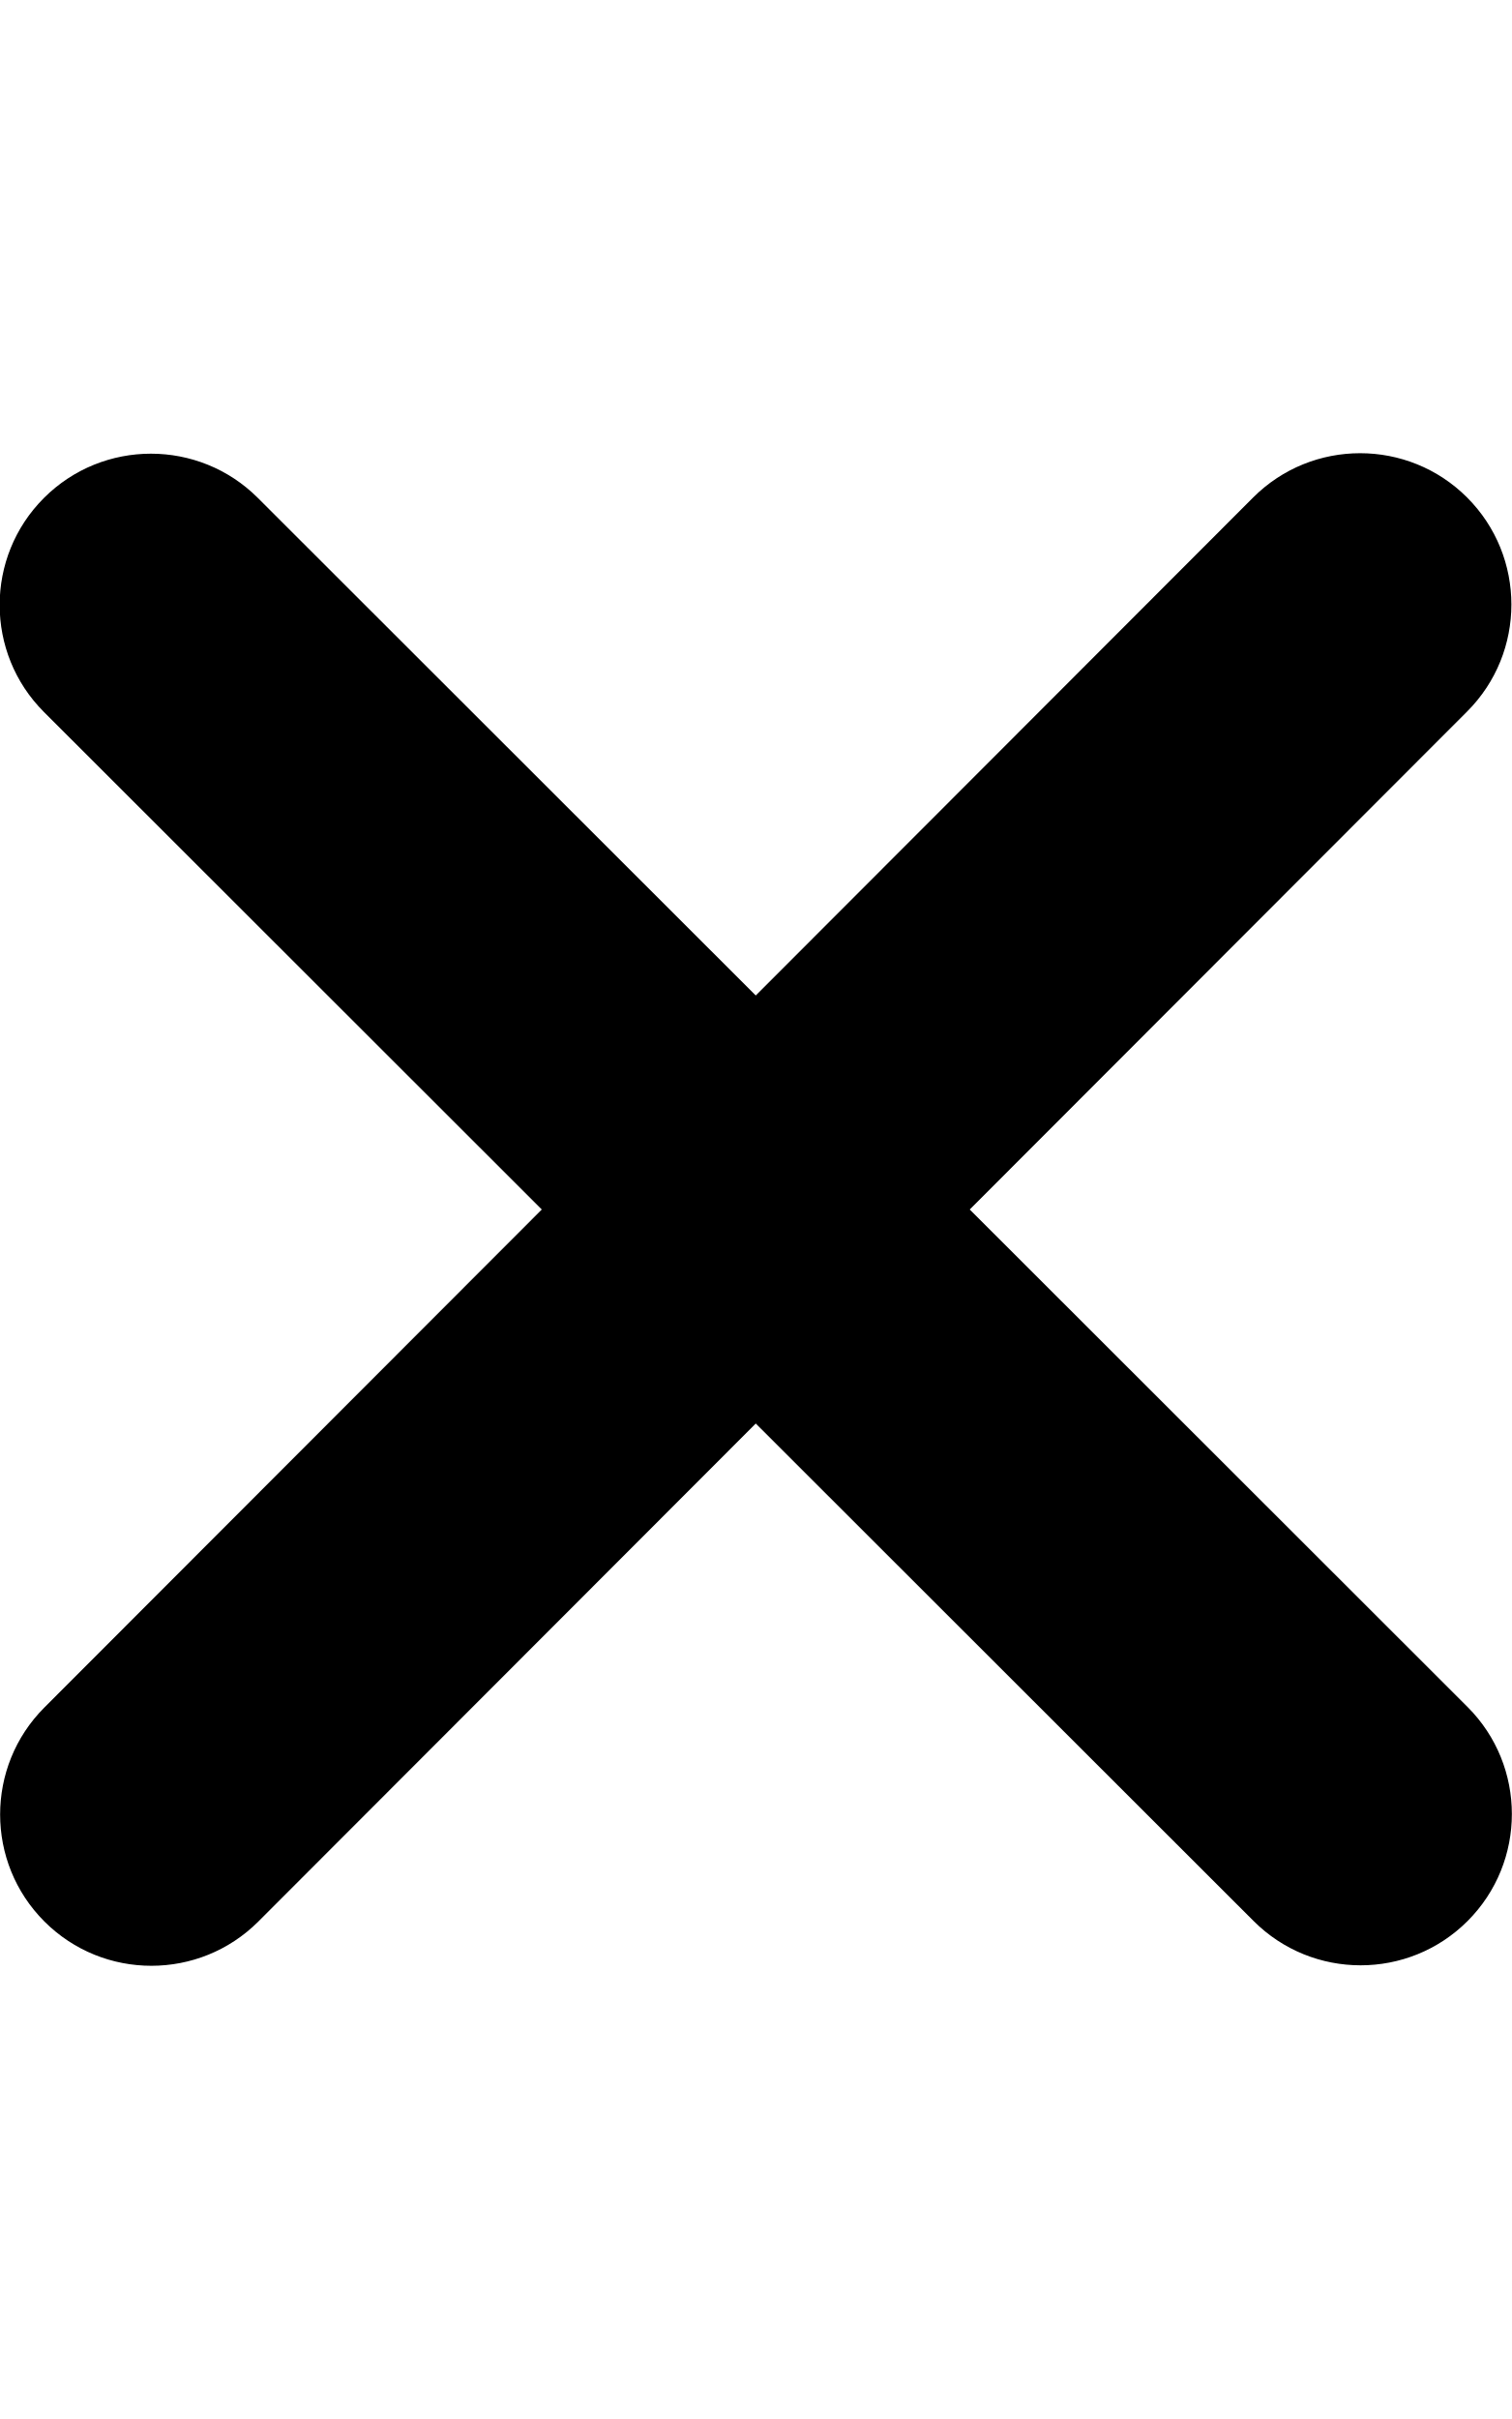
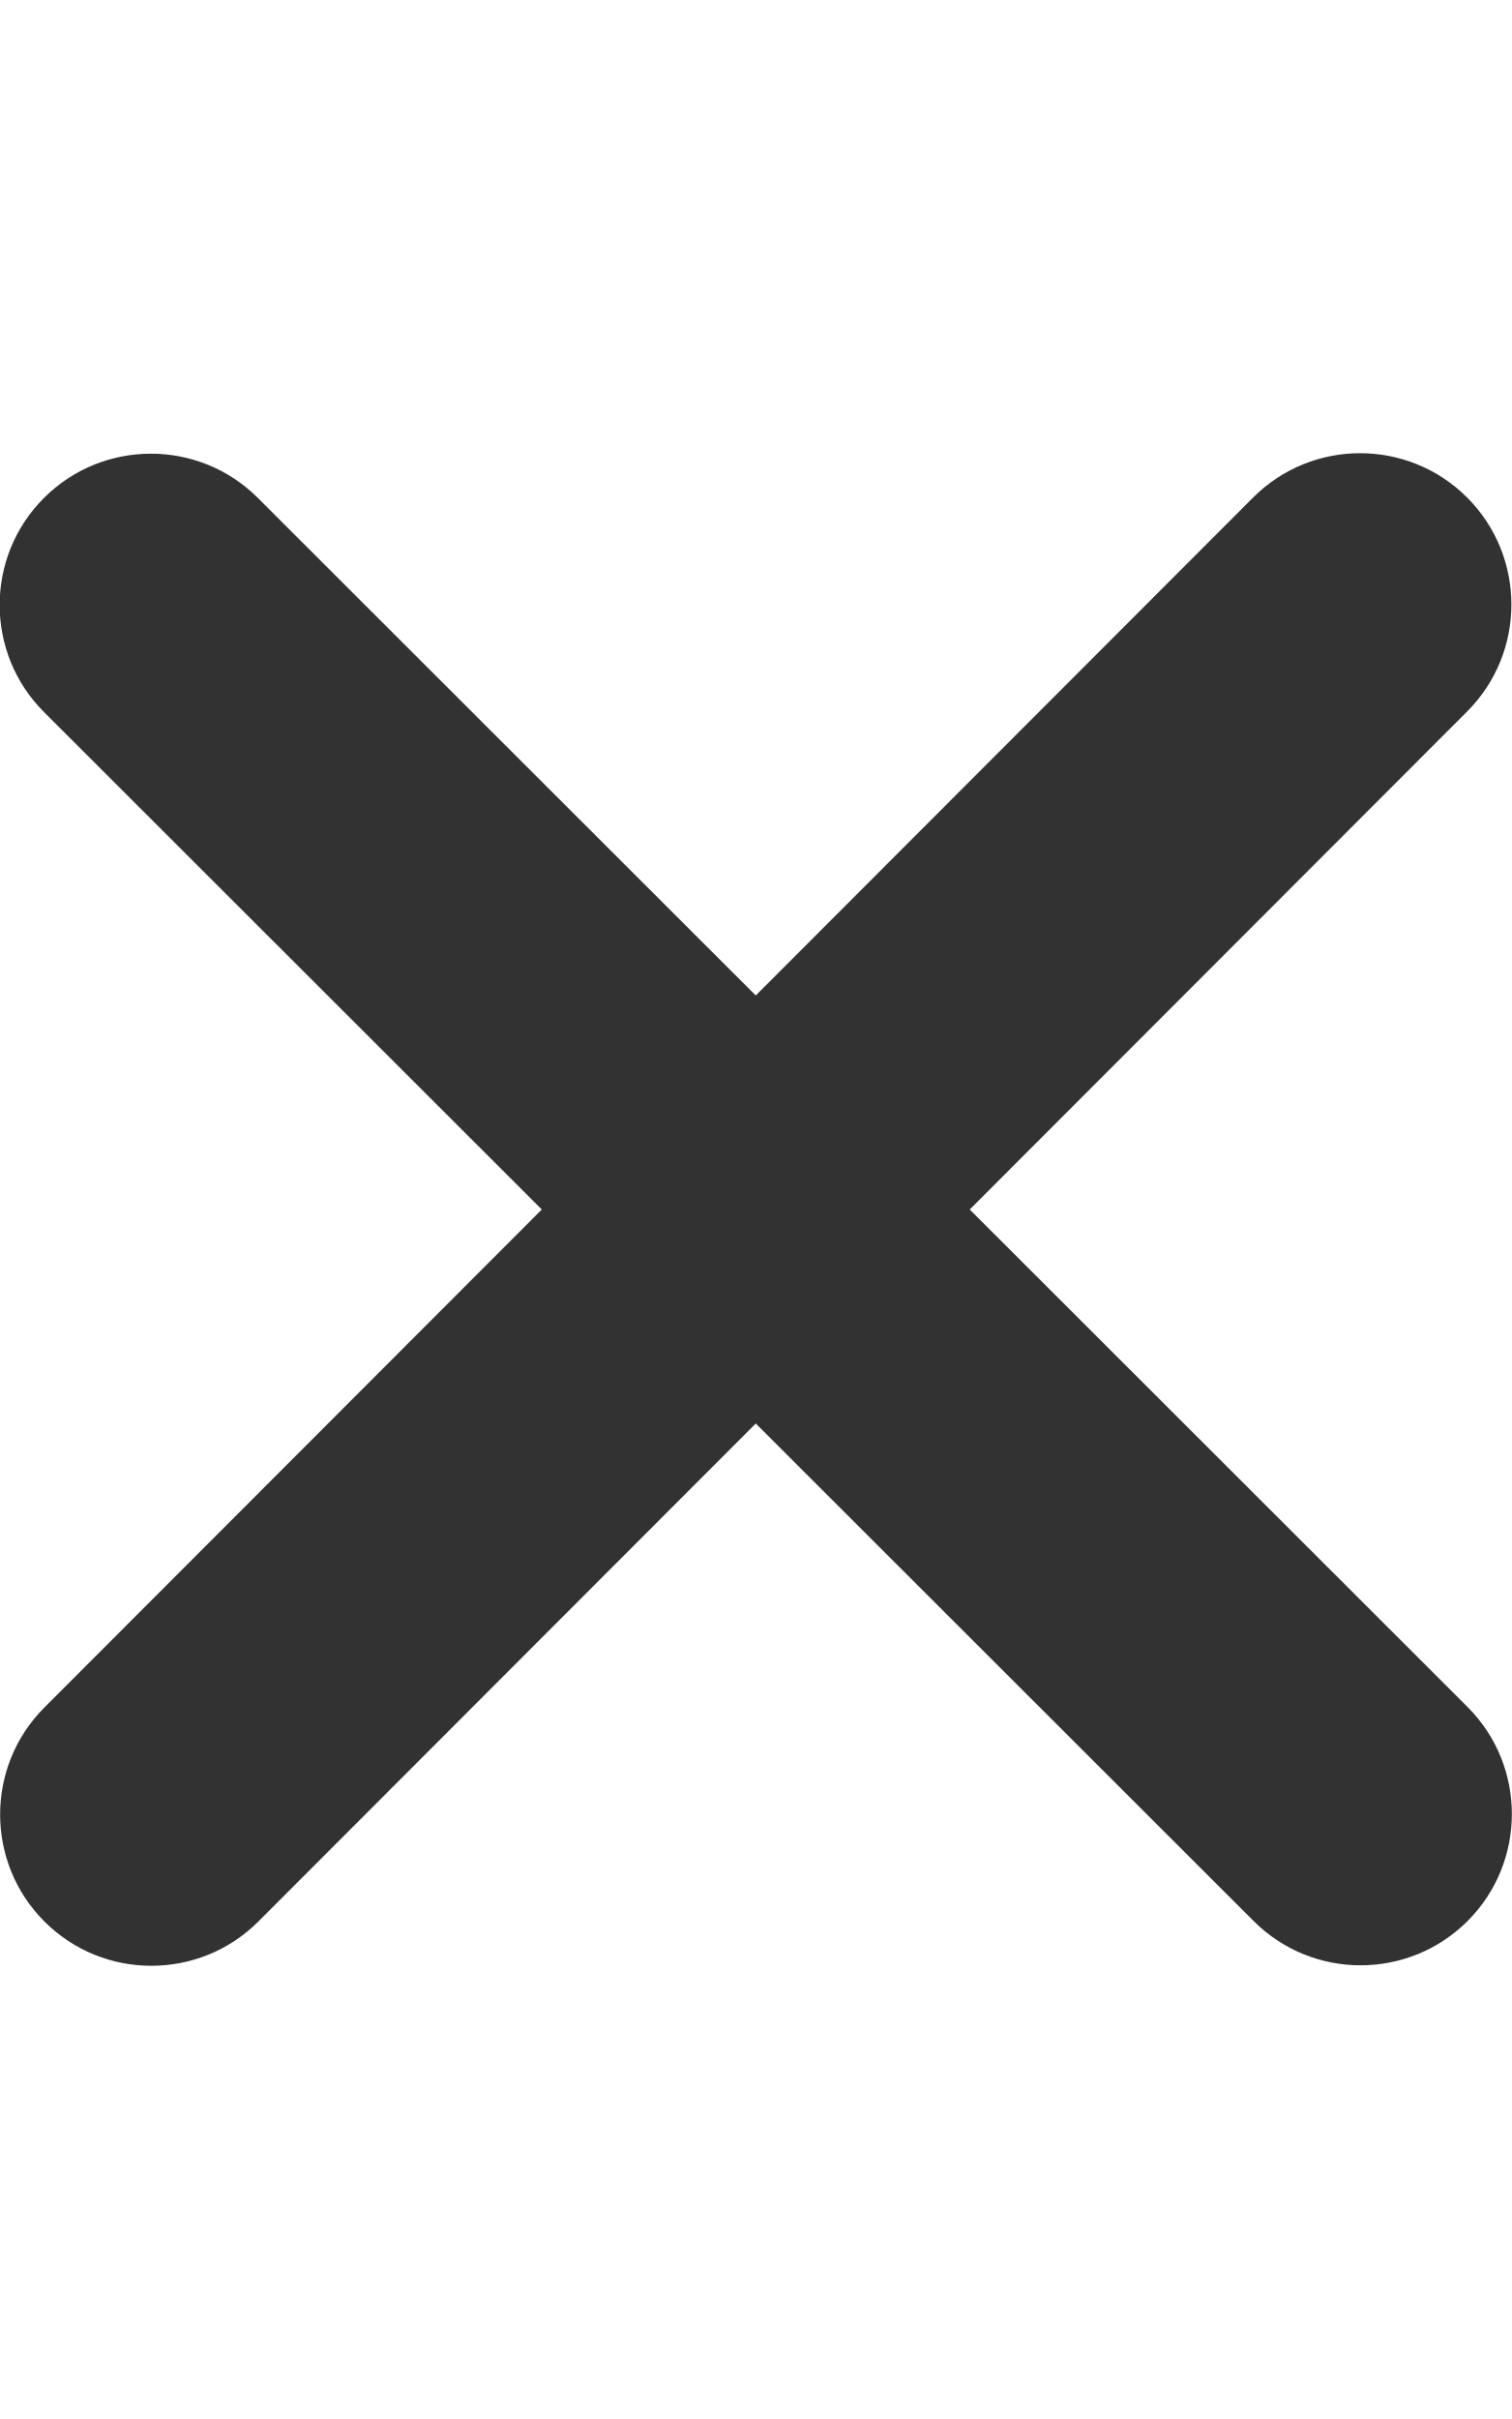
- <svg xmlns="http://www.w3.org/2000/svg" viewBox="0 0 320 512">
+ <svg xmlns="http://www.w3.org/2000/svg" fill="#323232" viewBox="0 0 320 512">
  <path d="M310.6 150.6c12.5-12.5 12.5-32.8 0-45.3s-32.8-12.5-45.3 0L160 210.7 54.6 105.4c-12.5-12.5-32.8-12.5-45.3 0s-12.5 32.8 0 45.3L114.7 256 9.4 361.4c-12.5 12.5-12.5 32.8 0 45.3s32.8 12.5 45.3 0L160 301.3 265.4 406.6c12.5 12.5 32.8 12.5 45.3 0s12.5-32.8 0-45.3L205.3 256 310.6 150.6z" />
</svg>
